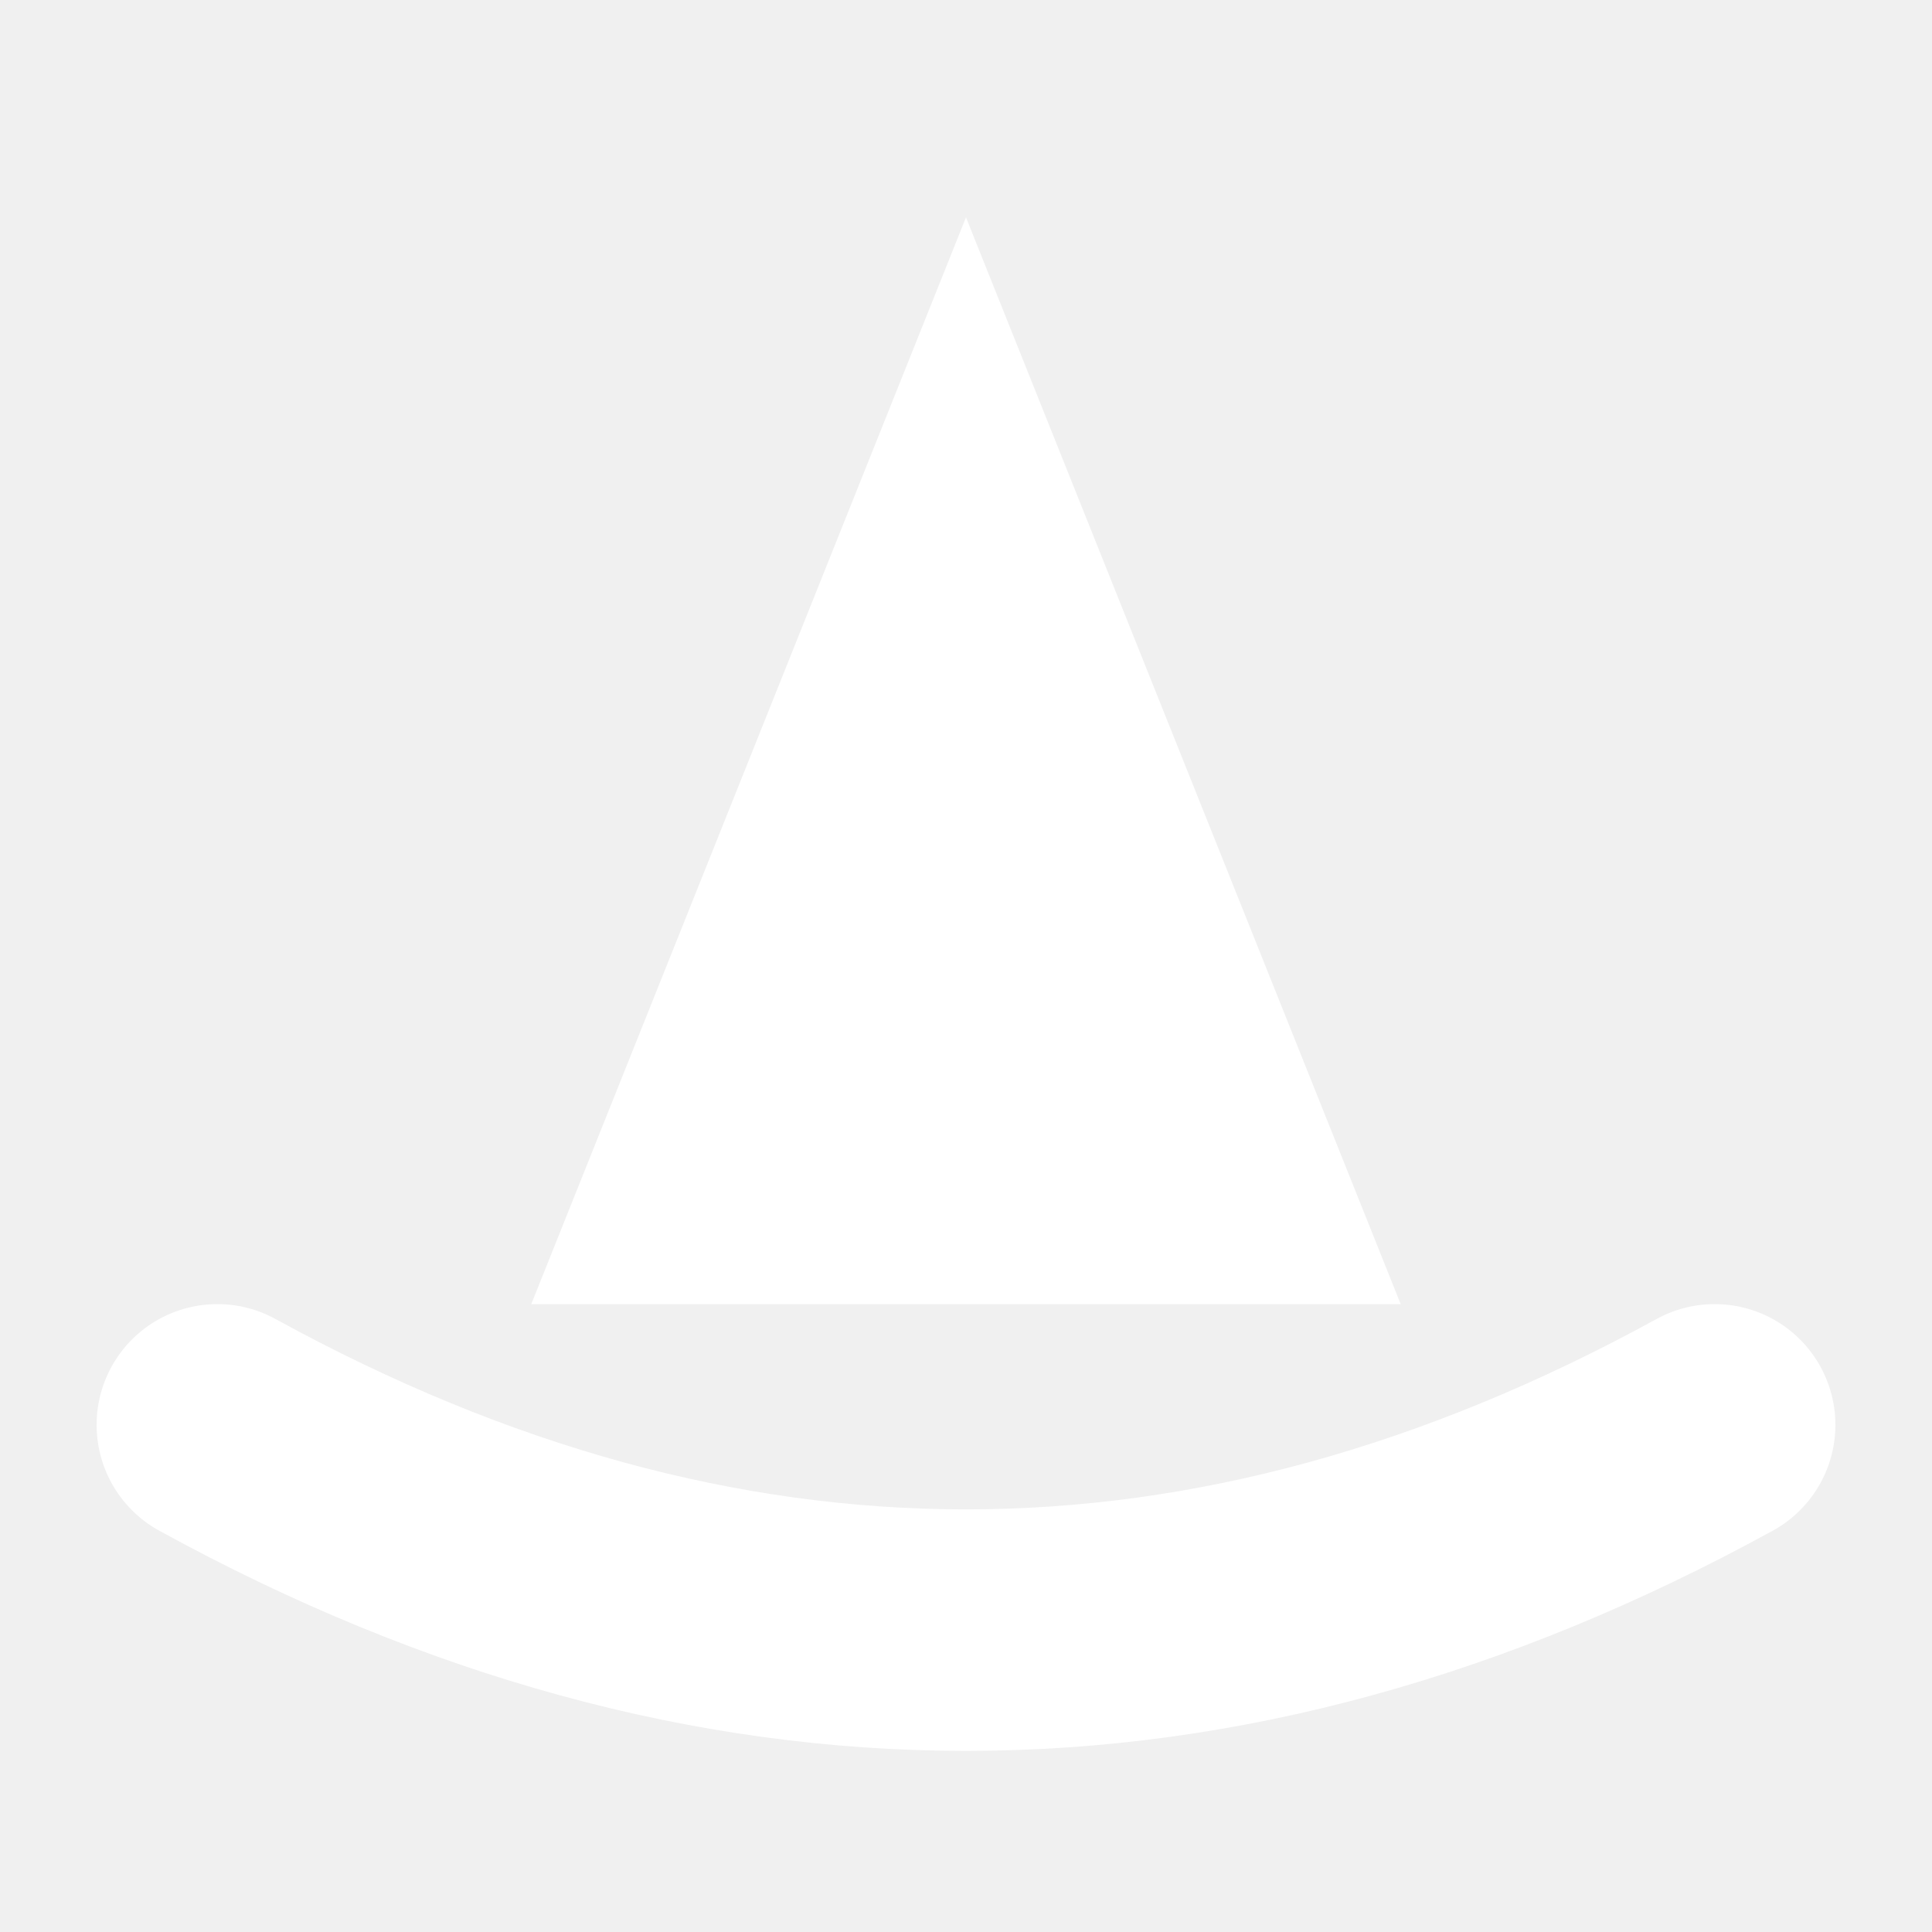
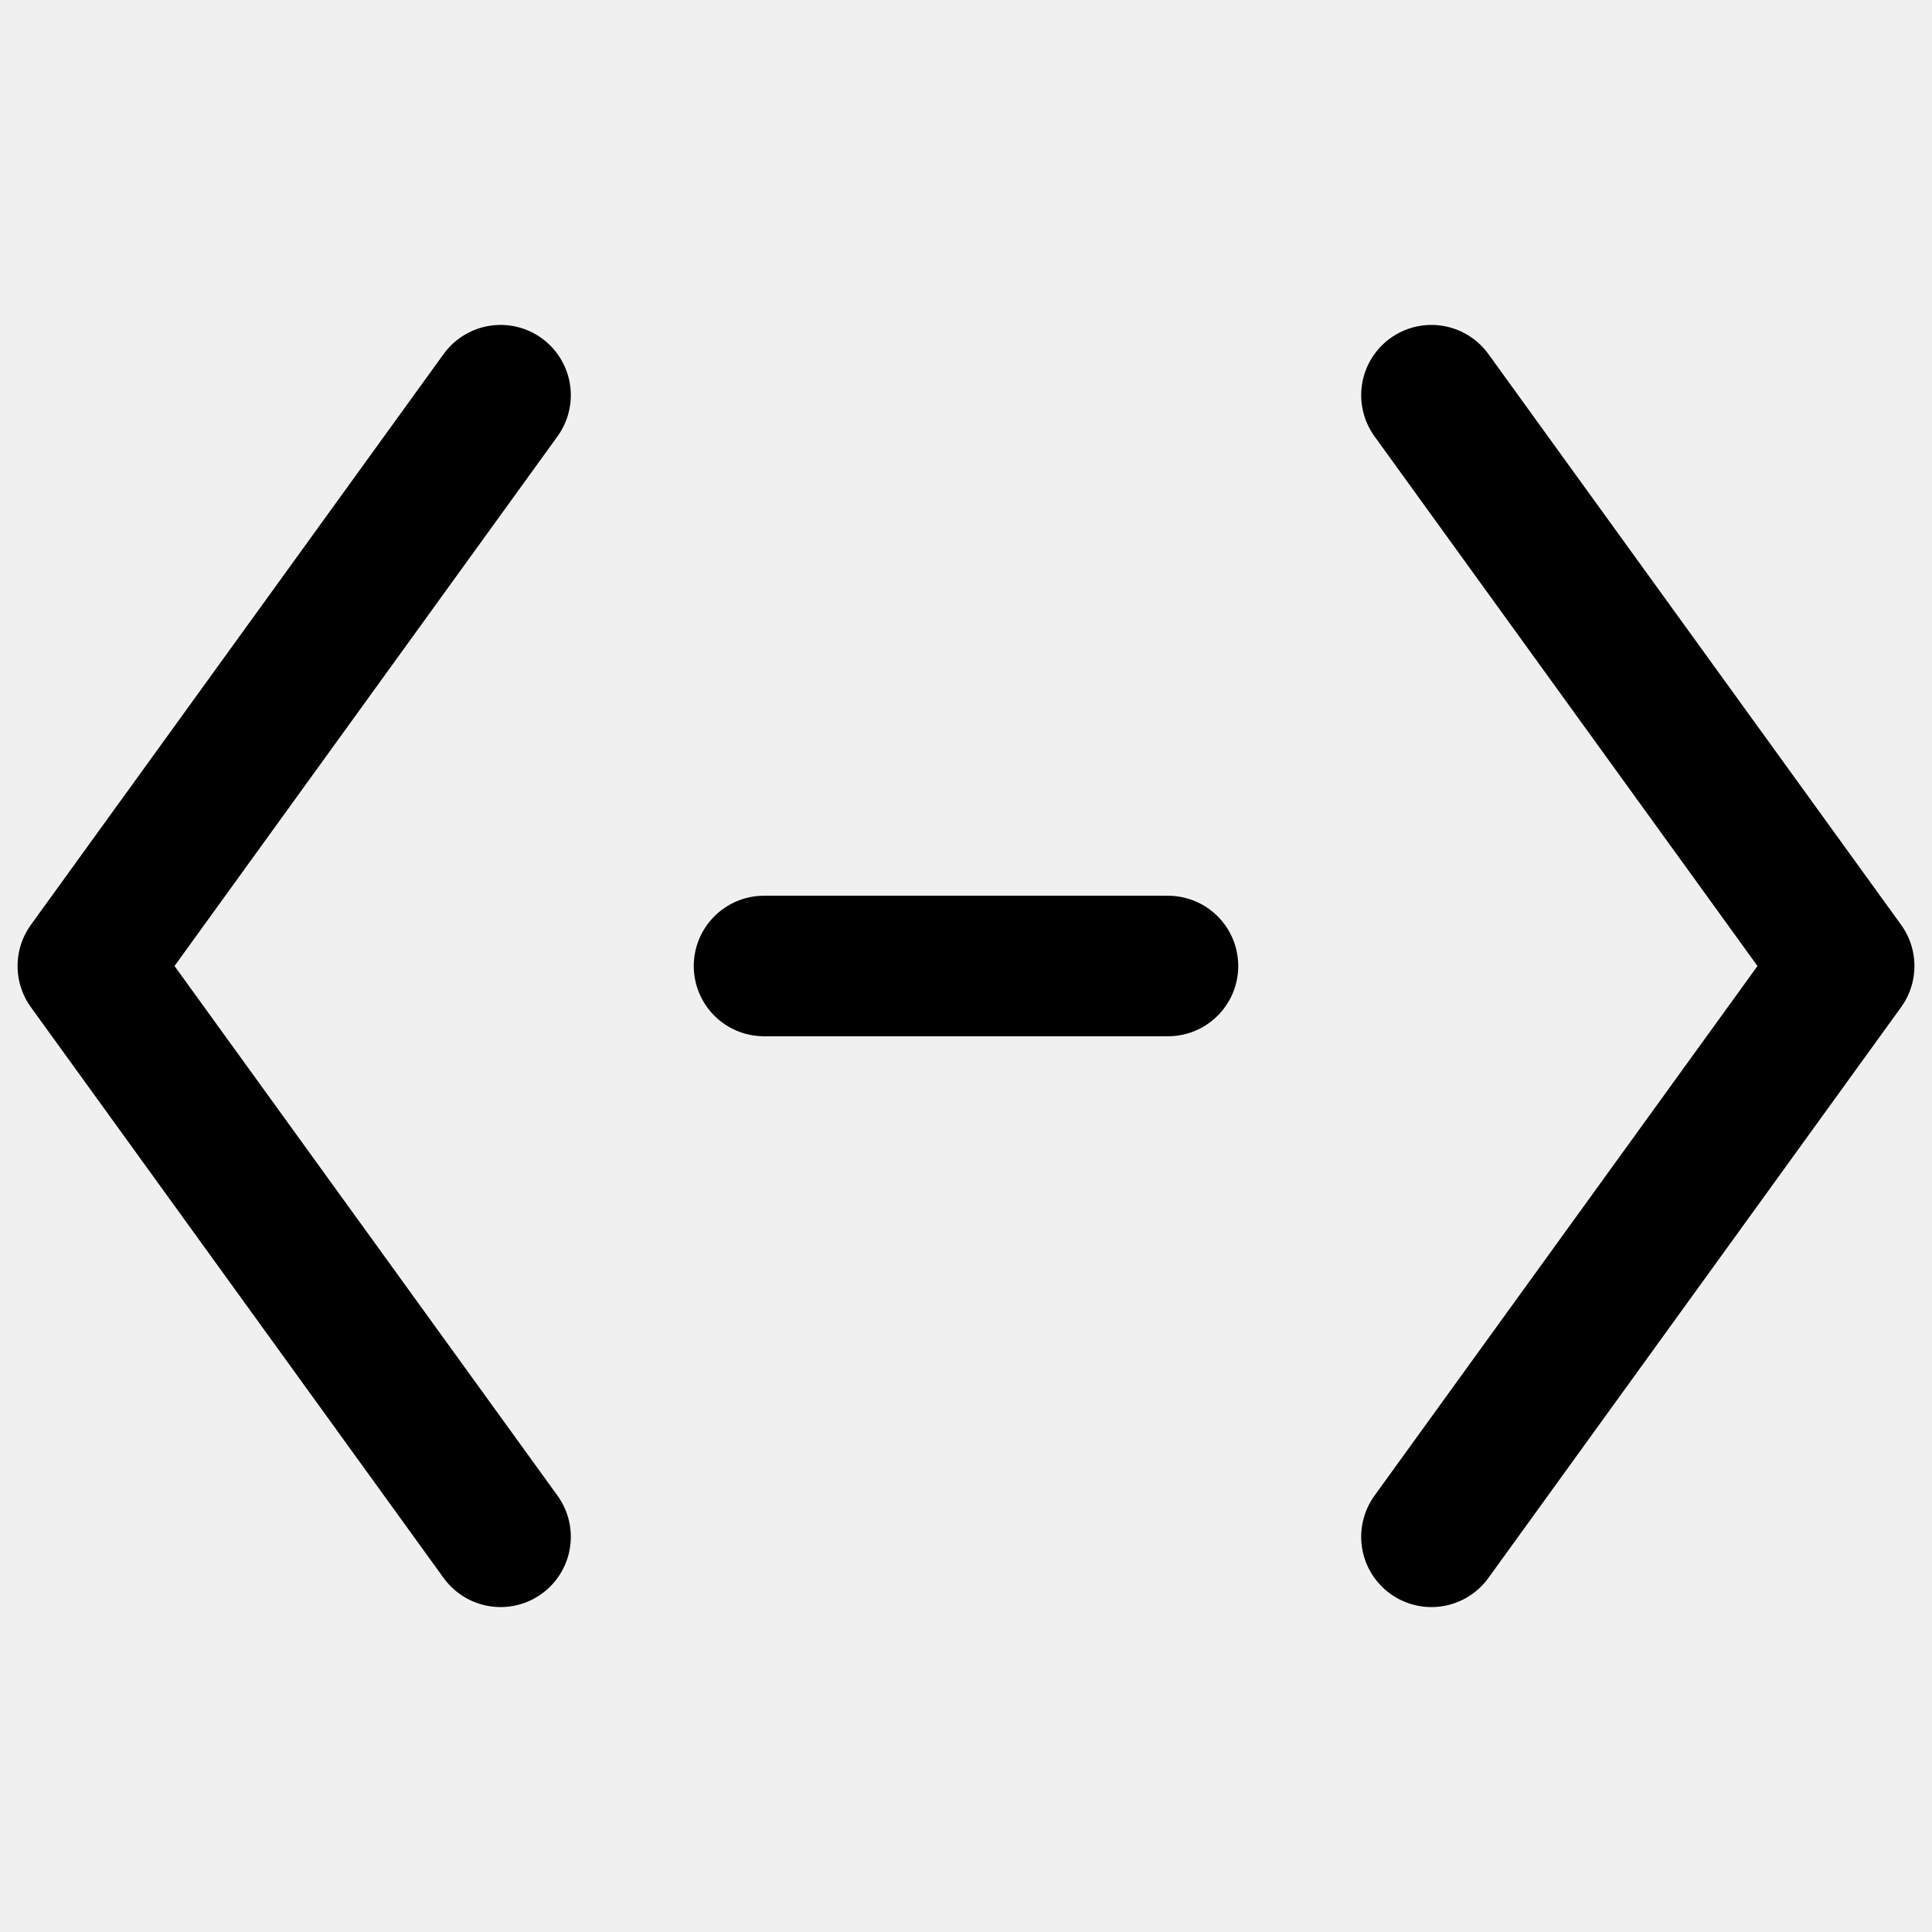
- <svg xmlns="http://www.w3.org/2000/svg" width="16" height="16" viewBox="0 0 16 16">
-   <path d="M8 1.8 L11.6 10.8 L4.4 10.8 Z" fill="#fff" />
-   <path d="M1.8 11.8 Q8 15.2 14.2 11.8" fill="none" stroke="#fff" stroke-width="2" stroke-linecap="round" />
+ <svg xmlns="http://www.w3.org/2000/svg" width="22" height="22" viewBox="0 0 22 22">
+   <g fill="none" stroke="#000" stroke-width="1.6" stroke-linecap="round" stroke-linejoin="round">
+     <path d="M 5.7 4.5 L 1 11 L 5.7 17.5" />
+     <path d="M 16.3 4.5 L 21 11 L 16.3 17.5" />
+     <path d="M 8.7 11 L 13.3 11" />
+   </g>
</svg>
